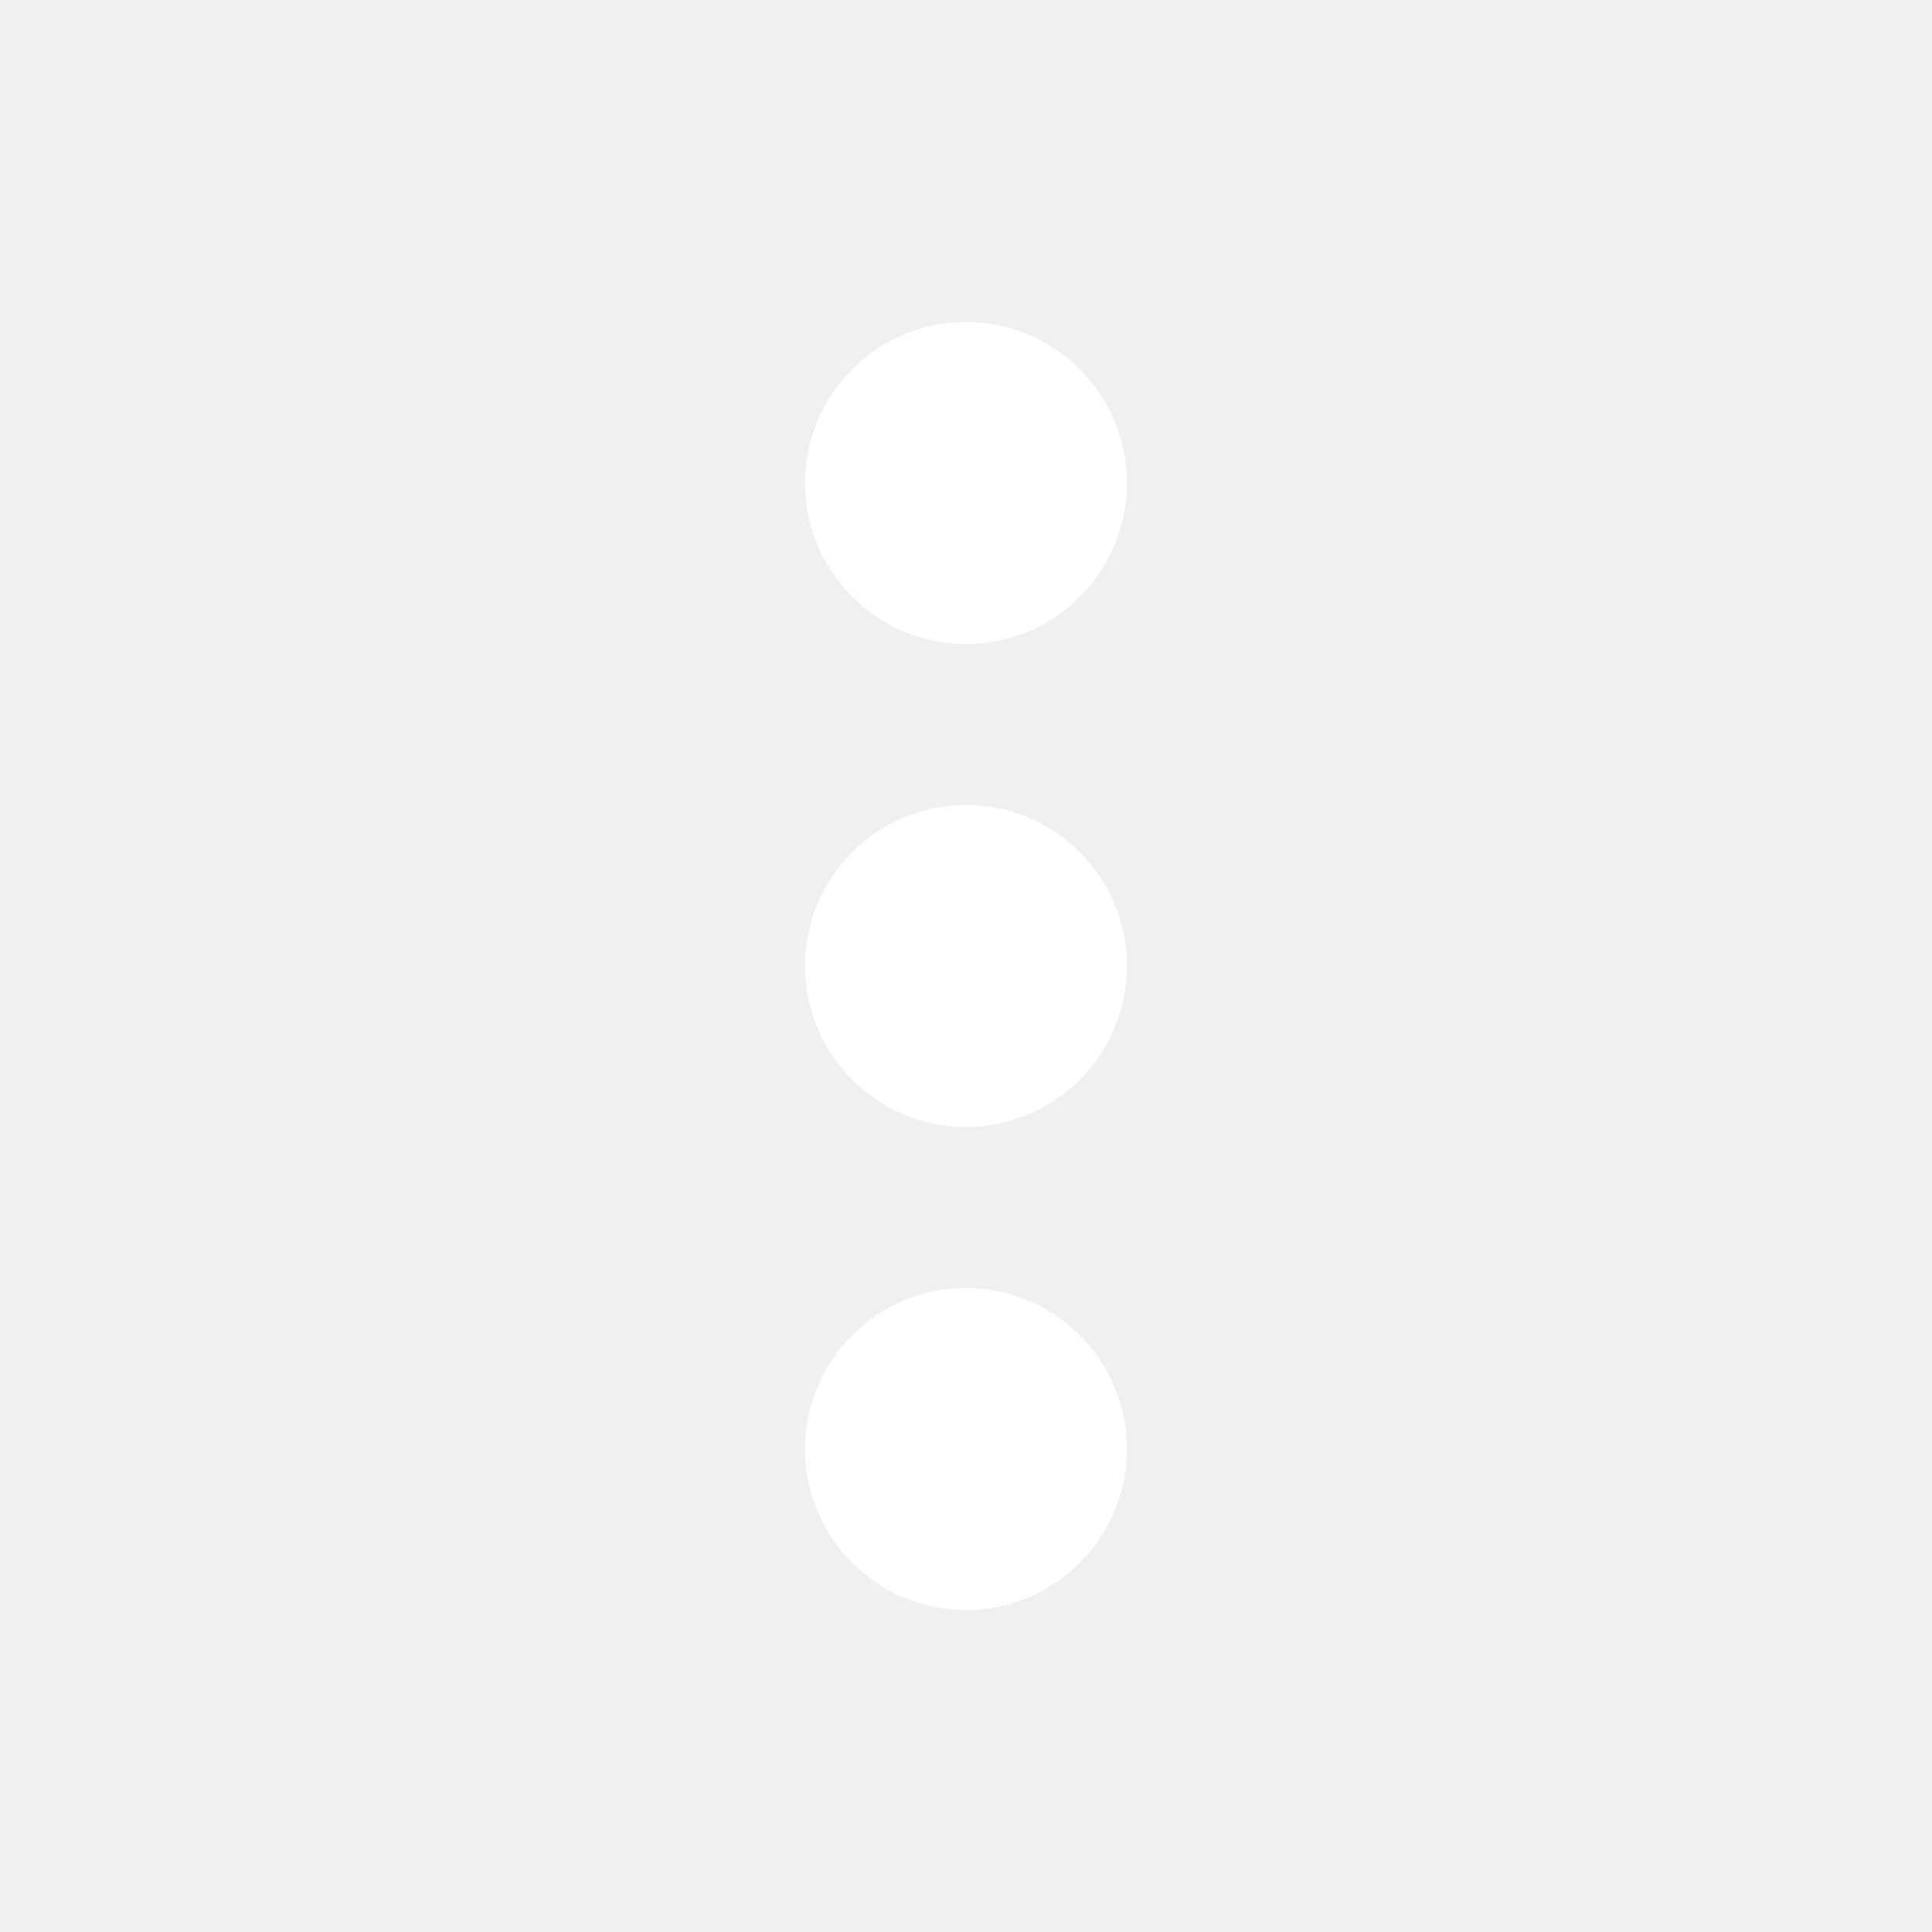
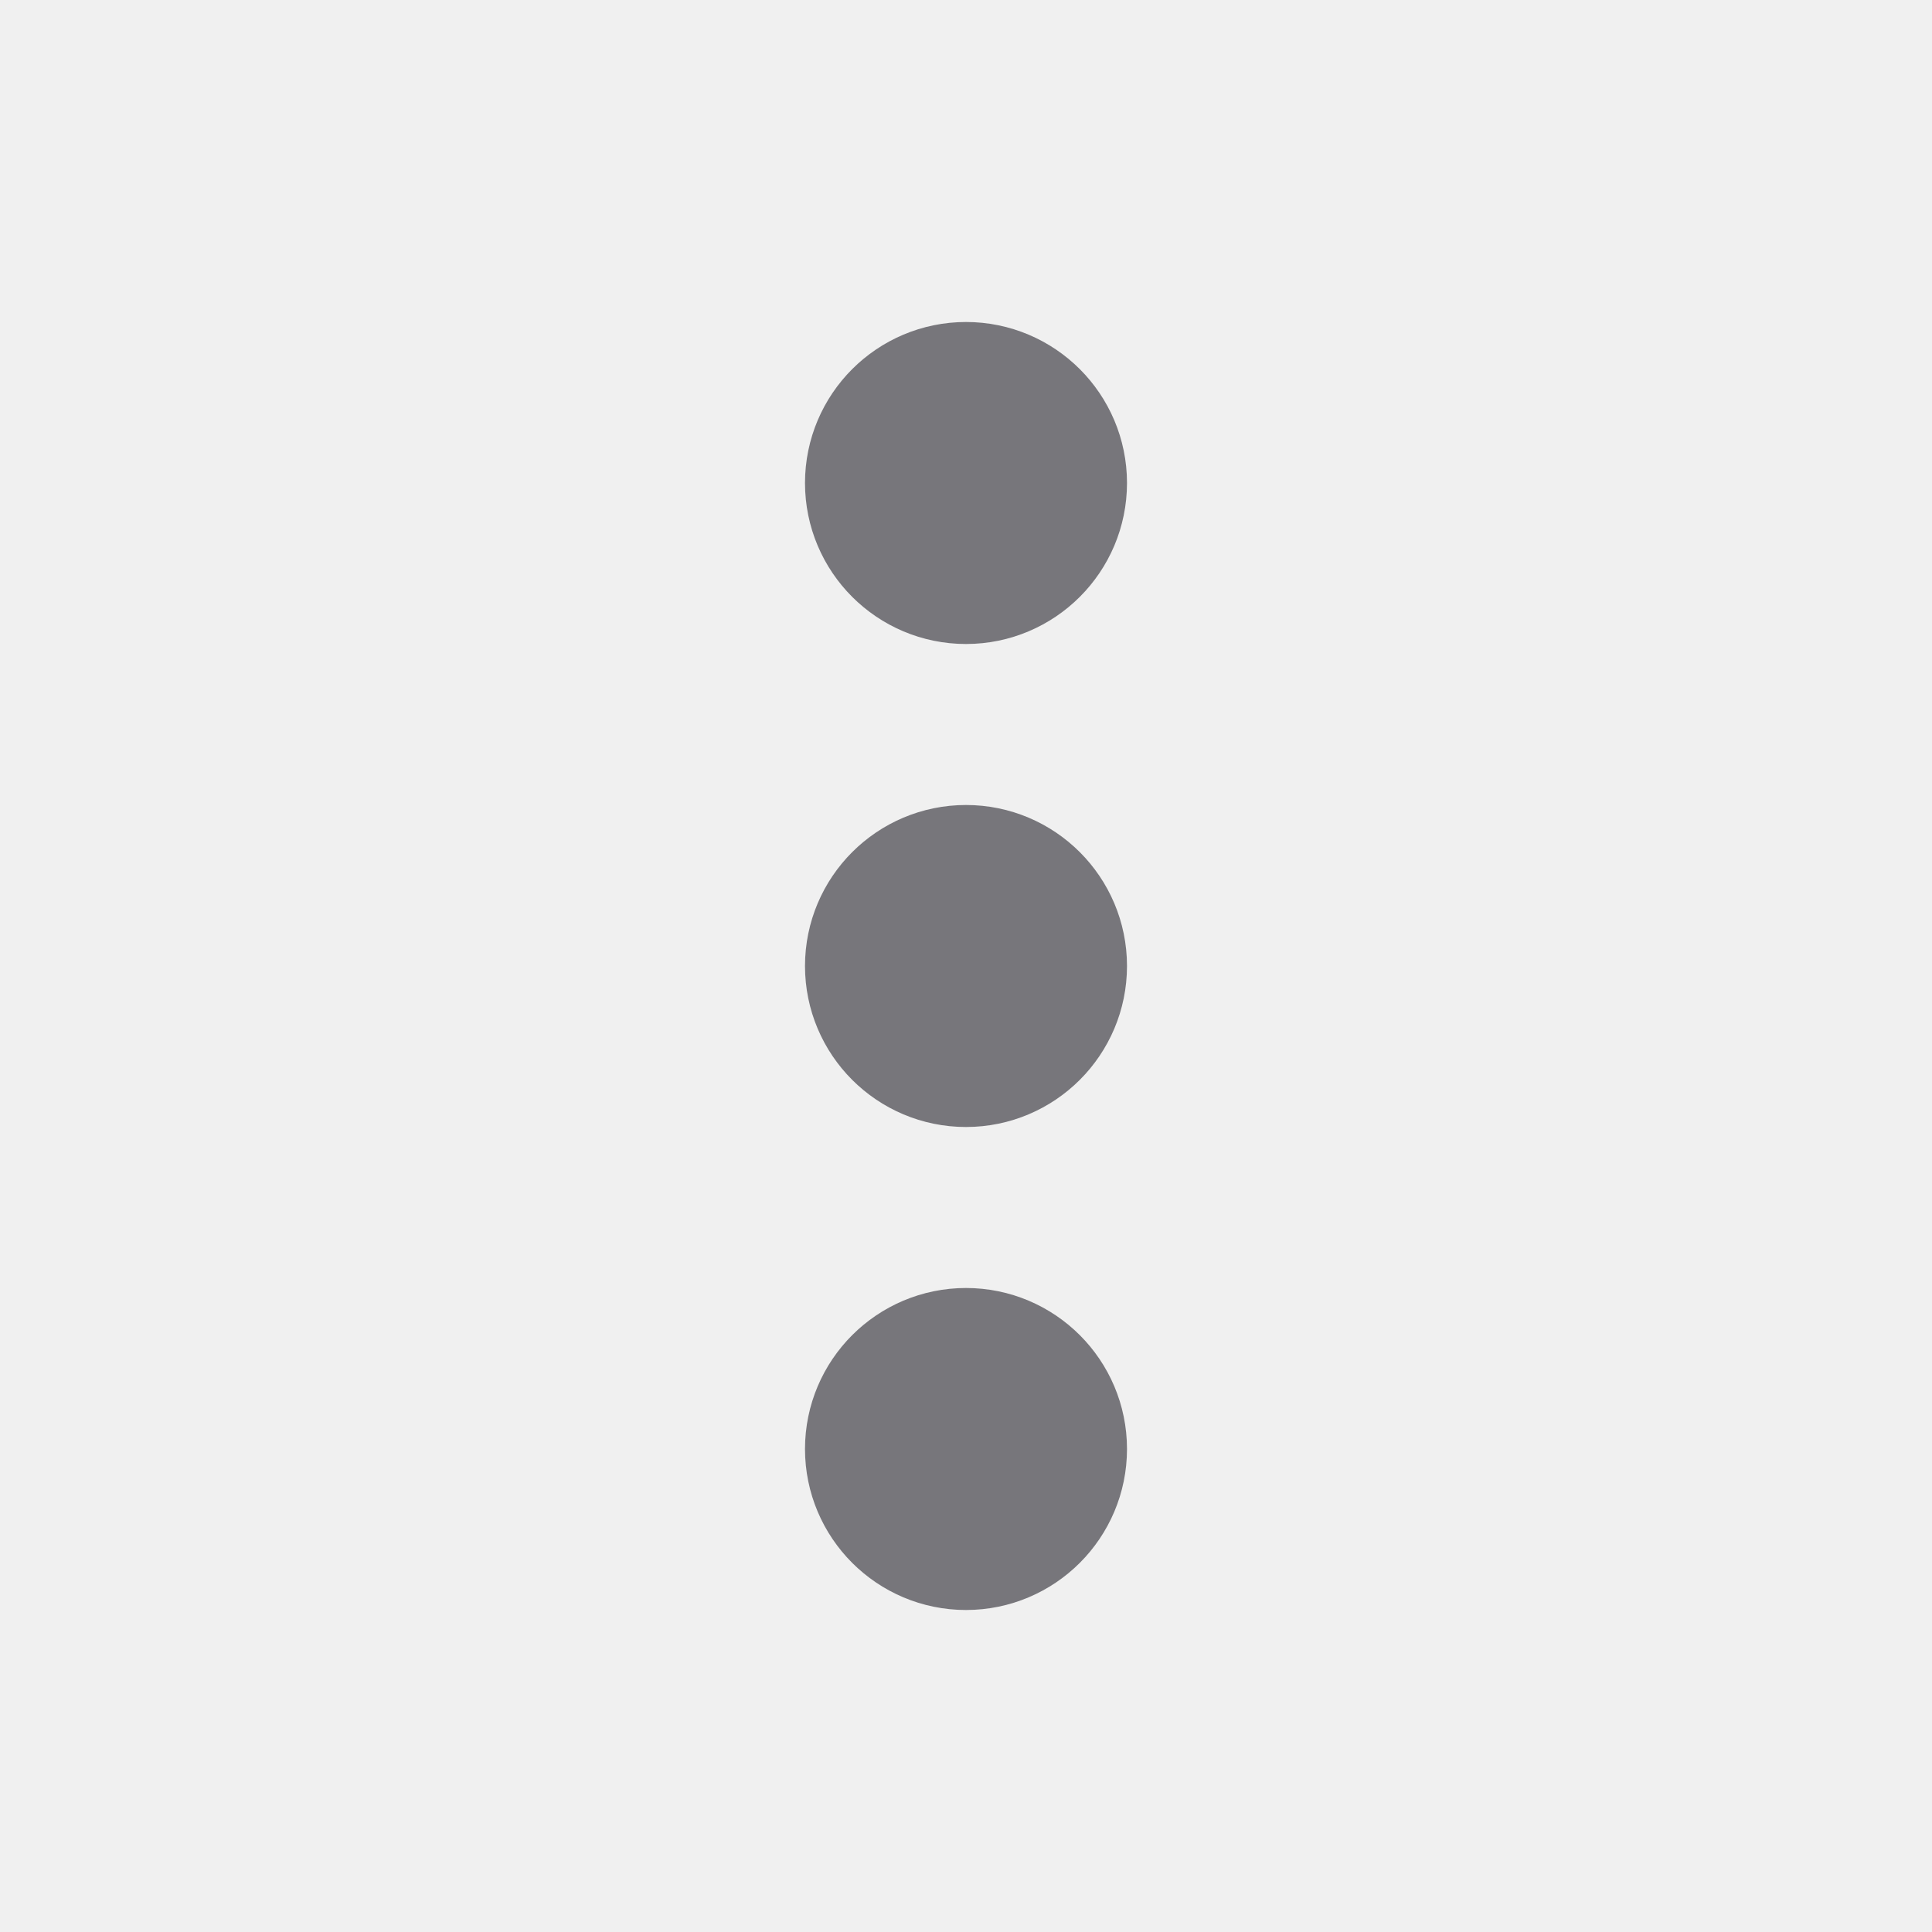
<svg xmlns="http://www.w3.org/2000/svg" width="64px" height="64px" viewBox="0 0 24 24" fill="none">
  <g id="SVGRepo_bgCarrier" stroke-width="0" />
  <g id="SVGRepo_tracerCarrier" stroke-linecap="round" stroke-linejoin="round" />
  <g id="SVGRepo_iconCarrier">
-     <path d="M12 12H12.01M12 6H12.01M12 18H12.01M13 12C13 12.552 12.552 13 12 13C11.448 13 11 12.552 11 12C11 11.448 11.448 11 12 11C12.552 11 13 11.448 13 12ZM13 18C13 18.552 12.552 19 12 19C11.448 19 11 18.552 11 18C11 17.448 11.448 17 12 17C12.552 17 13 17.448 13 18ZM13 6C13 6.552 12.552 7 12 7C11.448 7 11 6.552 11 6C11 5.448 11.448 5 12 5C12.552 5 13 5.448 13 6Z" stroke="#ffffff" stroke-width="2" stroke-linecap="round" stroke-linejoin="round" />
+     <path d="M12 12H12.01M12 6H12.01M12 18H12.01M13 12C13 12.552 12.552 13 12 13C11.448 13 11 12.552 11 12C11 11.448 11.448 11 12 11C12.552 11 13 11.448 13 12ZM13 18C13 18.552 12.552 19 12 19C11.448 19 11 18.552 11 18C11 17.448 11.448 17 12 17C12.552 17 13 17.448 13 18ZM13 6C13 6.552 12.552 7 12 7C11.448 7 11 6.552 11 6C11 5.448 11.448 5 12 5C12.552 5 13 5.448 13 6Z" stroke="#77767b" stroke-width="2" stroke-linecap="round" stroke-linejoin="round" />
  </g>
</svg>
